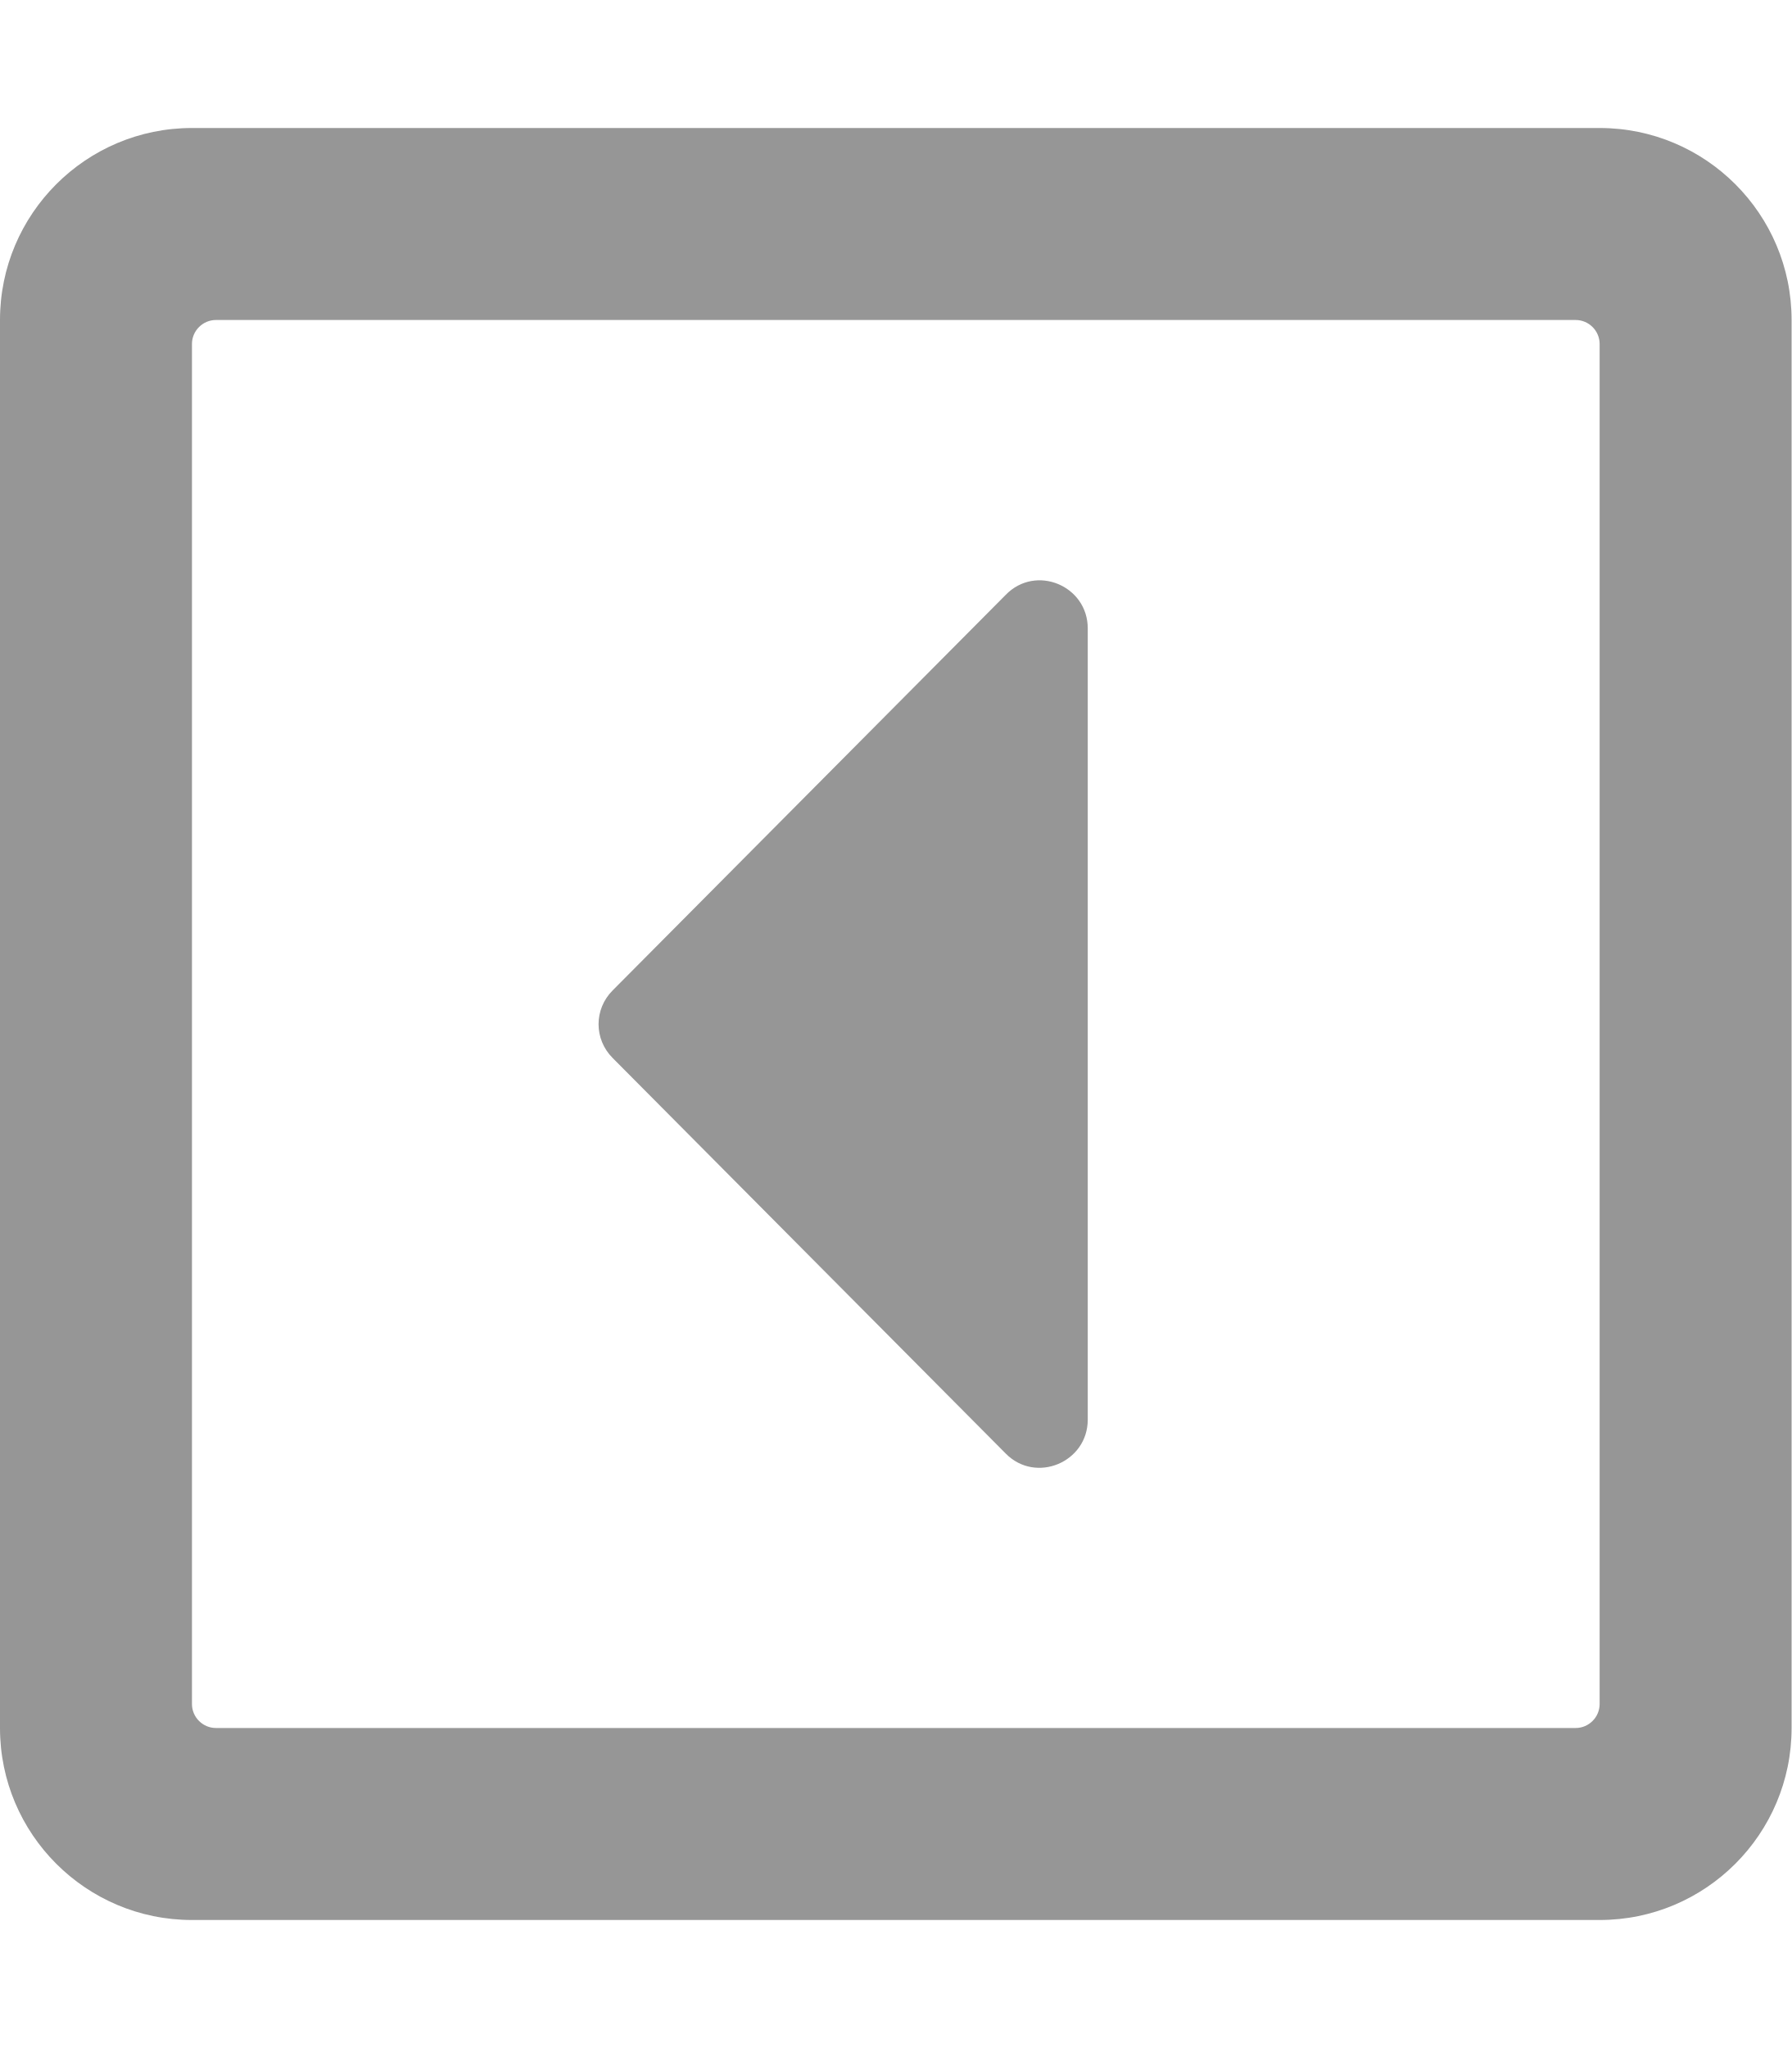
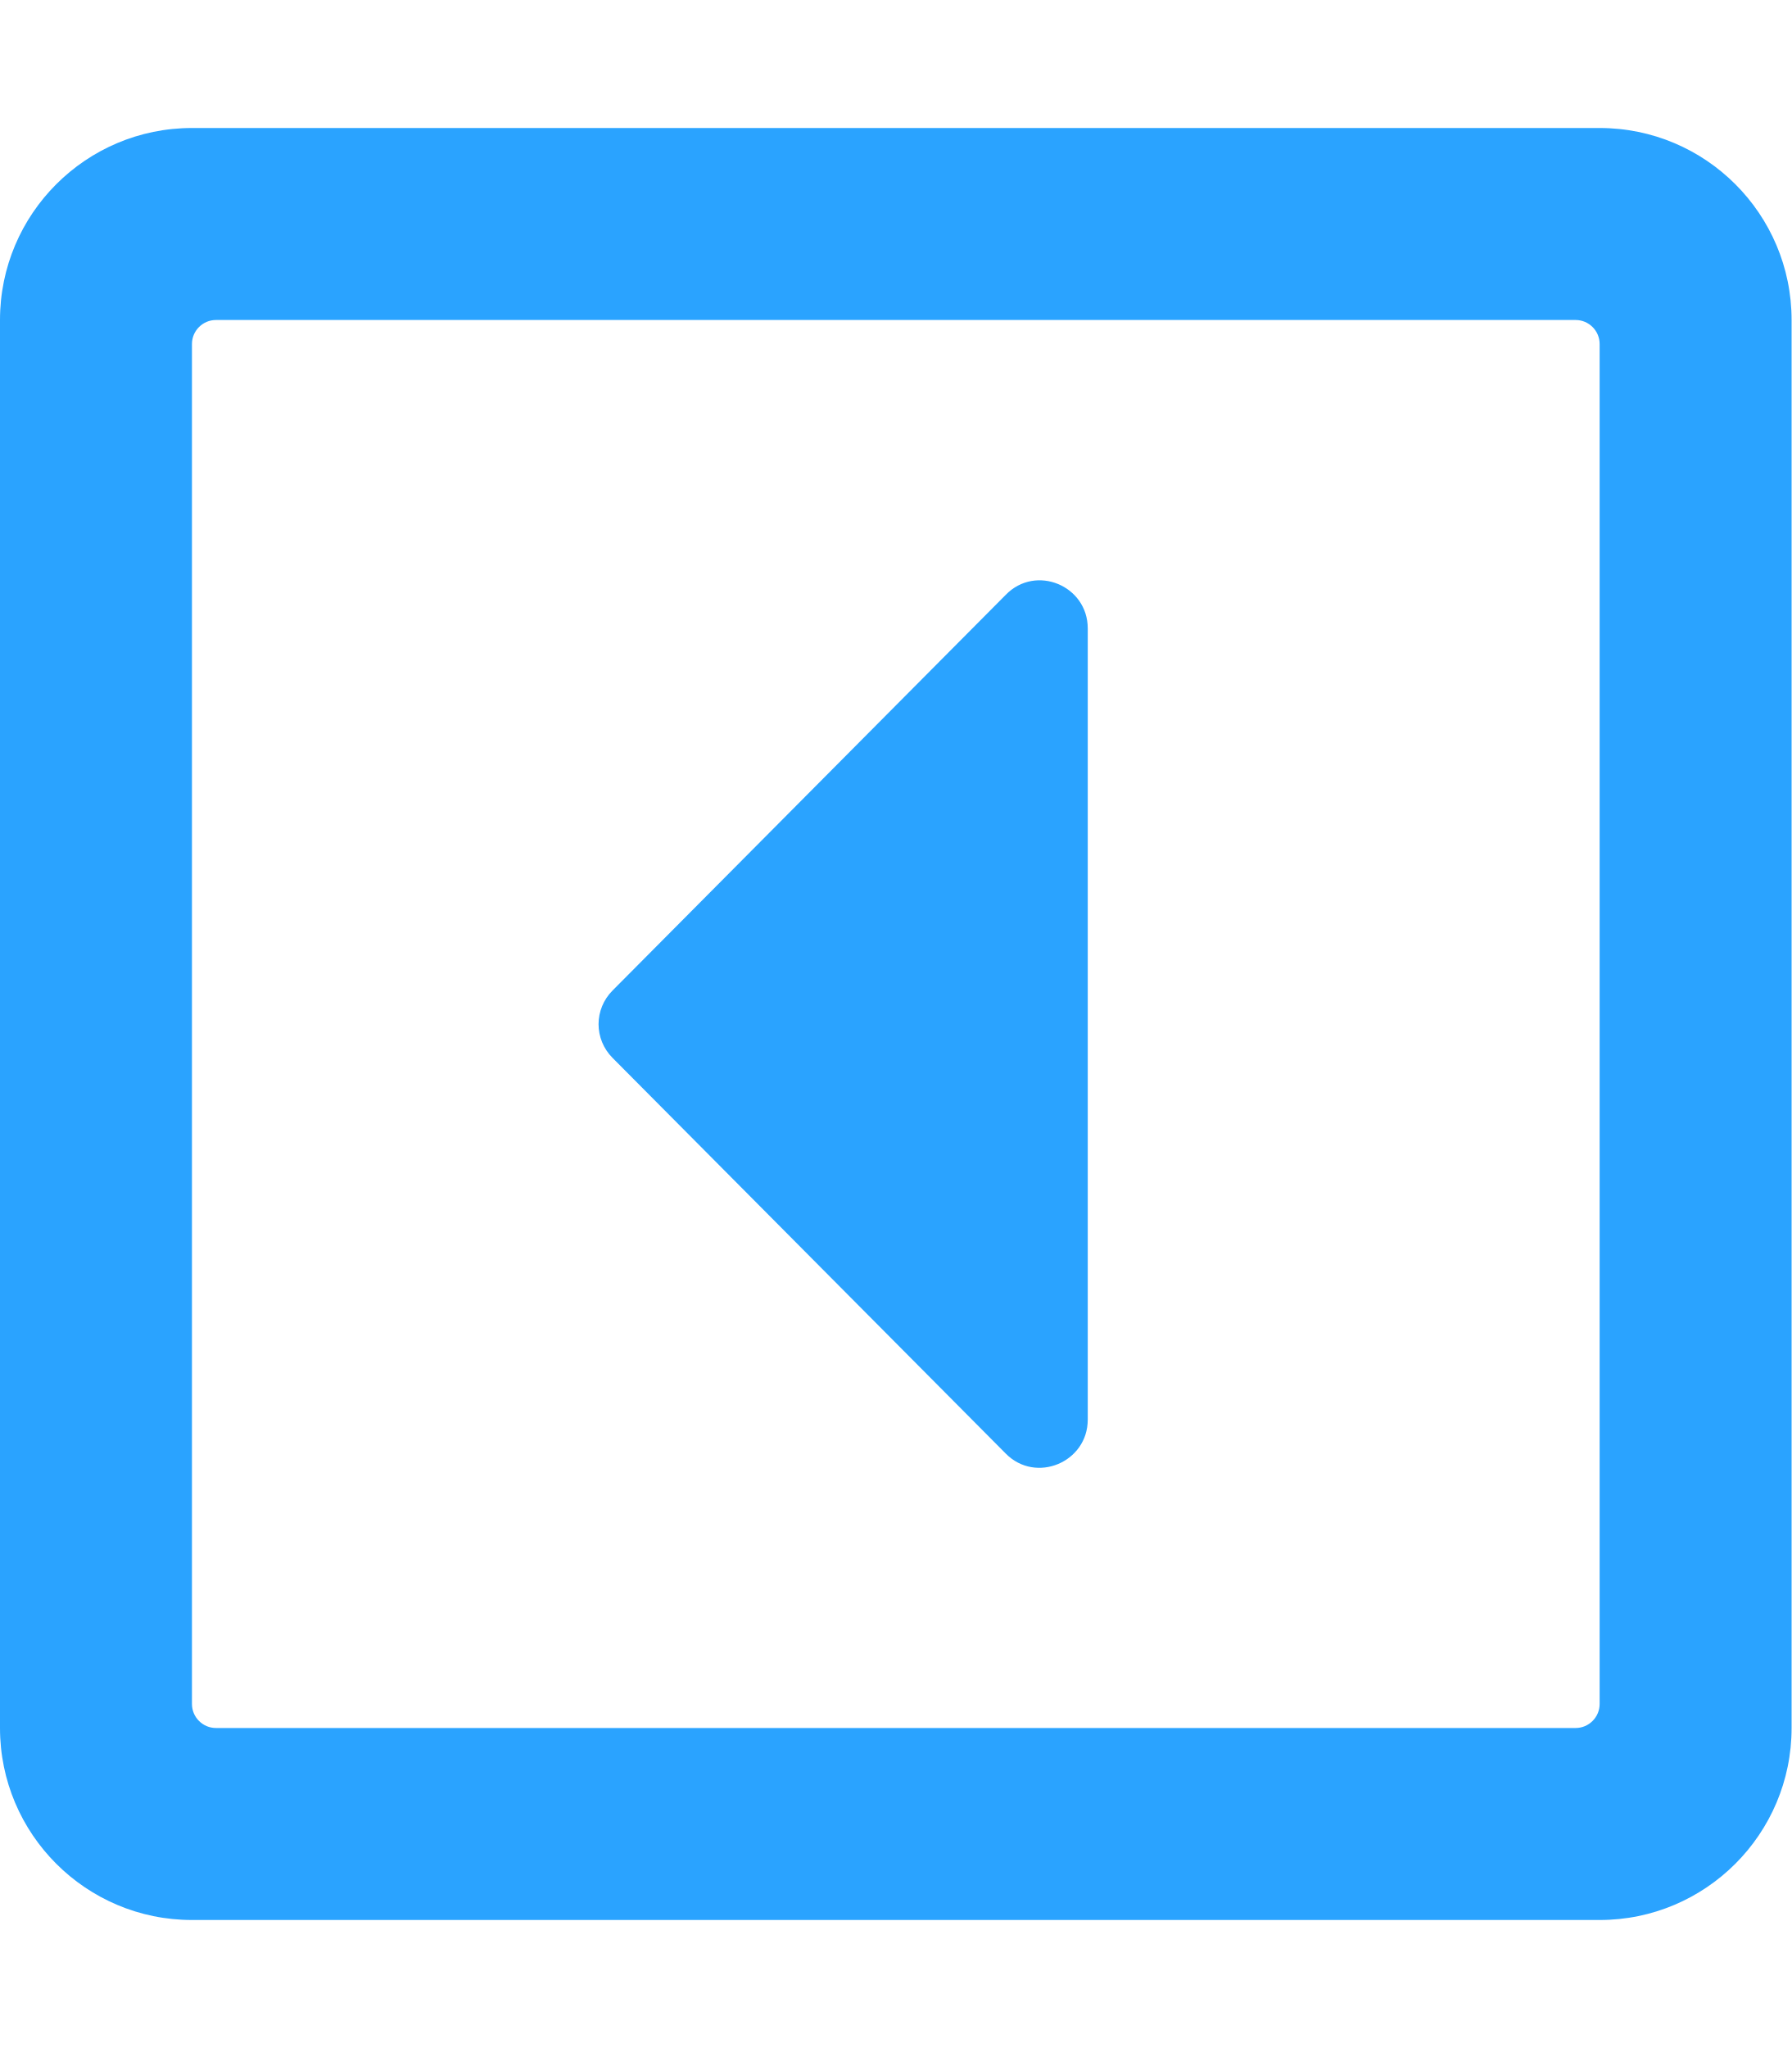
<svg xmlns="http://www.w3.org/2000/svg" aria-hidden="true" focusable="false" data-prefix="far" data-icon="caret-square-left" class="svg-inline--fa fa-caret-square-left fa-w-14" role="img" viewBox="0 0 448 512">
-   <path fill="#969696" d="M272 157.1v197.8c0 10.7-13 16.1-20.5 8.5l-98.3-98.9c-4.7-4.7-4.7-12.2 0-16.9l98.3-98.9c7.5-7.7 20.5-2.3 20.5 8.4zM448 80v352c0 26.5-21.5 48-48 48H48c-26.5 0-48-21.5-48-48V80c0-26.5 21.5-48 48-48h352c26.5 0 48 21.5 48 48zm-48 346V86c0-3.3-2.7-6-6-6H54c-3.3 0-6 2.7-6 6v340c0 3.3 2.7 6 6 6h340c3.3 0 6-2.7 6-6z" />
+   <path fill="#2aa3ff" d="M272 157.1v197.8c0 10.7-13 16.1-20.5 8.5l-98.3-98.9c-4.7-4.7-4.7-12.2 0-16.9l98.3-98.9c7.5-7.7 20.5-2.3 20.5 8.4zM448 80v352c0 26.5-21.5 48-48 48H48c-26.5 0-48-21.5-48-48V80c0-26.5 21.5-48 48-48h352c26.5 0 48 21.5 48 48zm-48 346V86c0-3.3-2.7-6-6-6H54c-3.3 0-6 2.7-6 6v340c0 3.3 2.7 6 6 6h340c3.3 0 6-2.7 6-6z" />
</svg>
